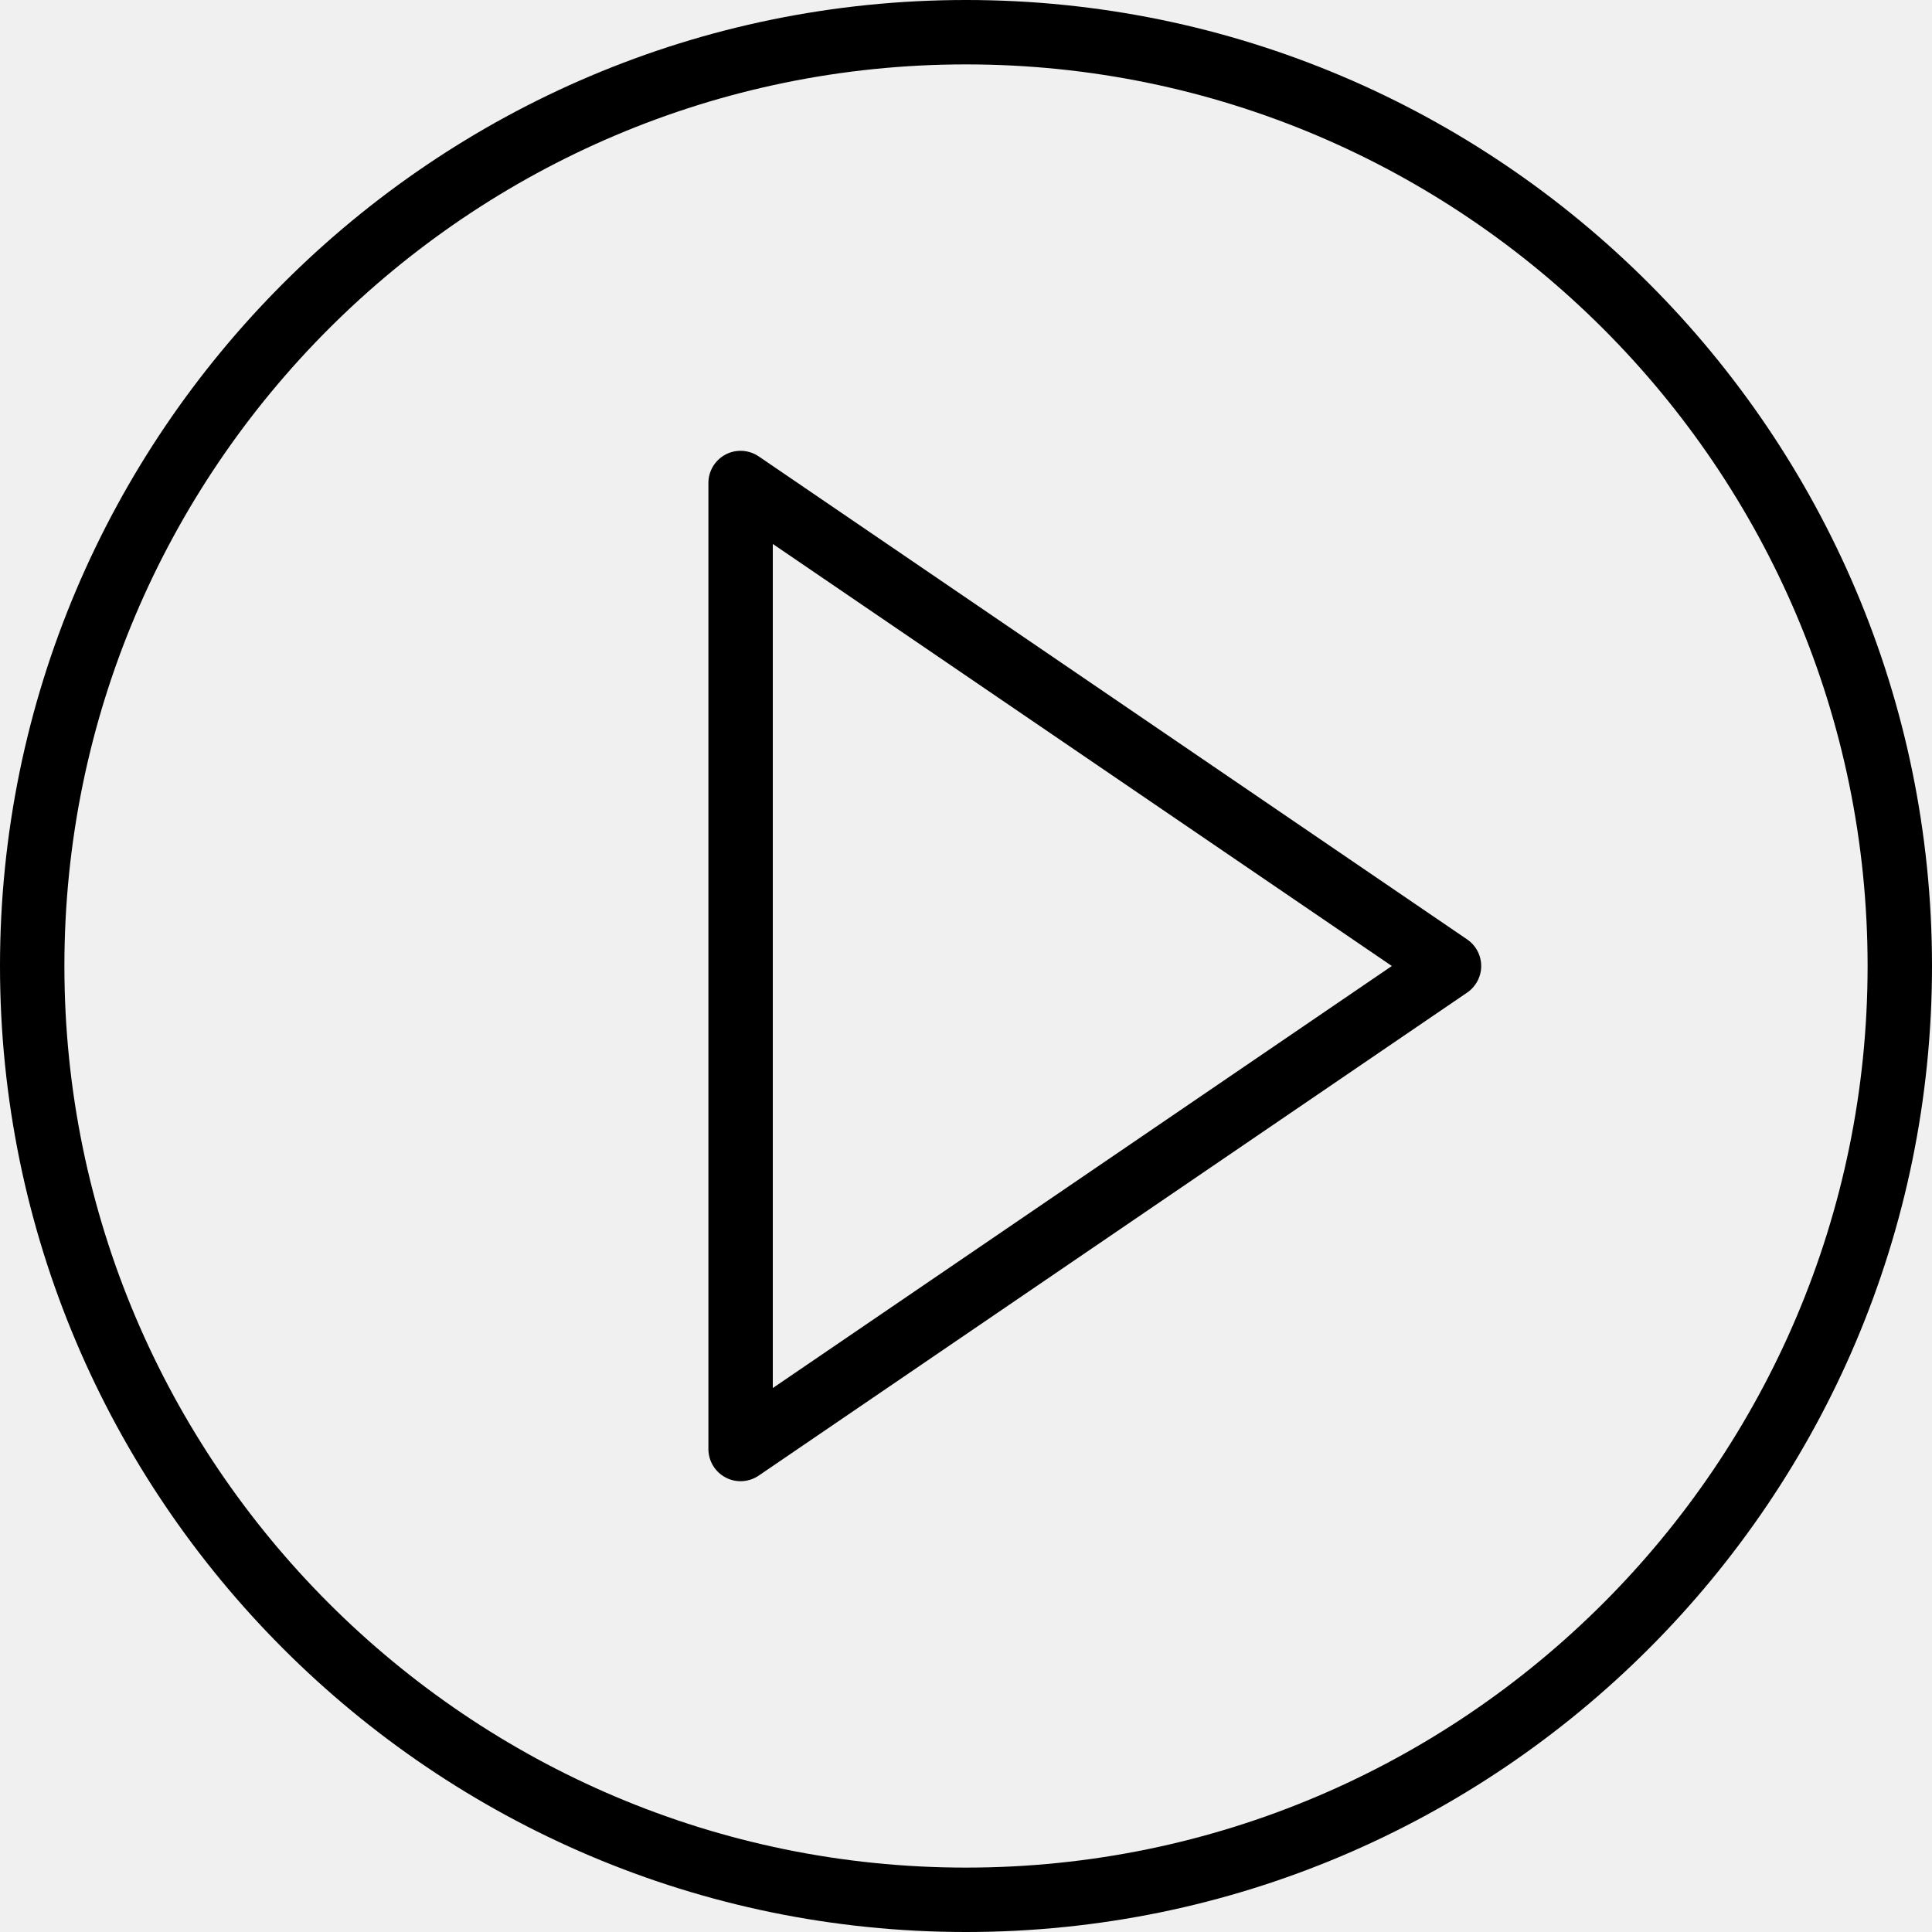
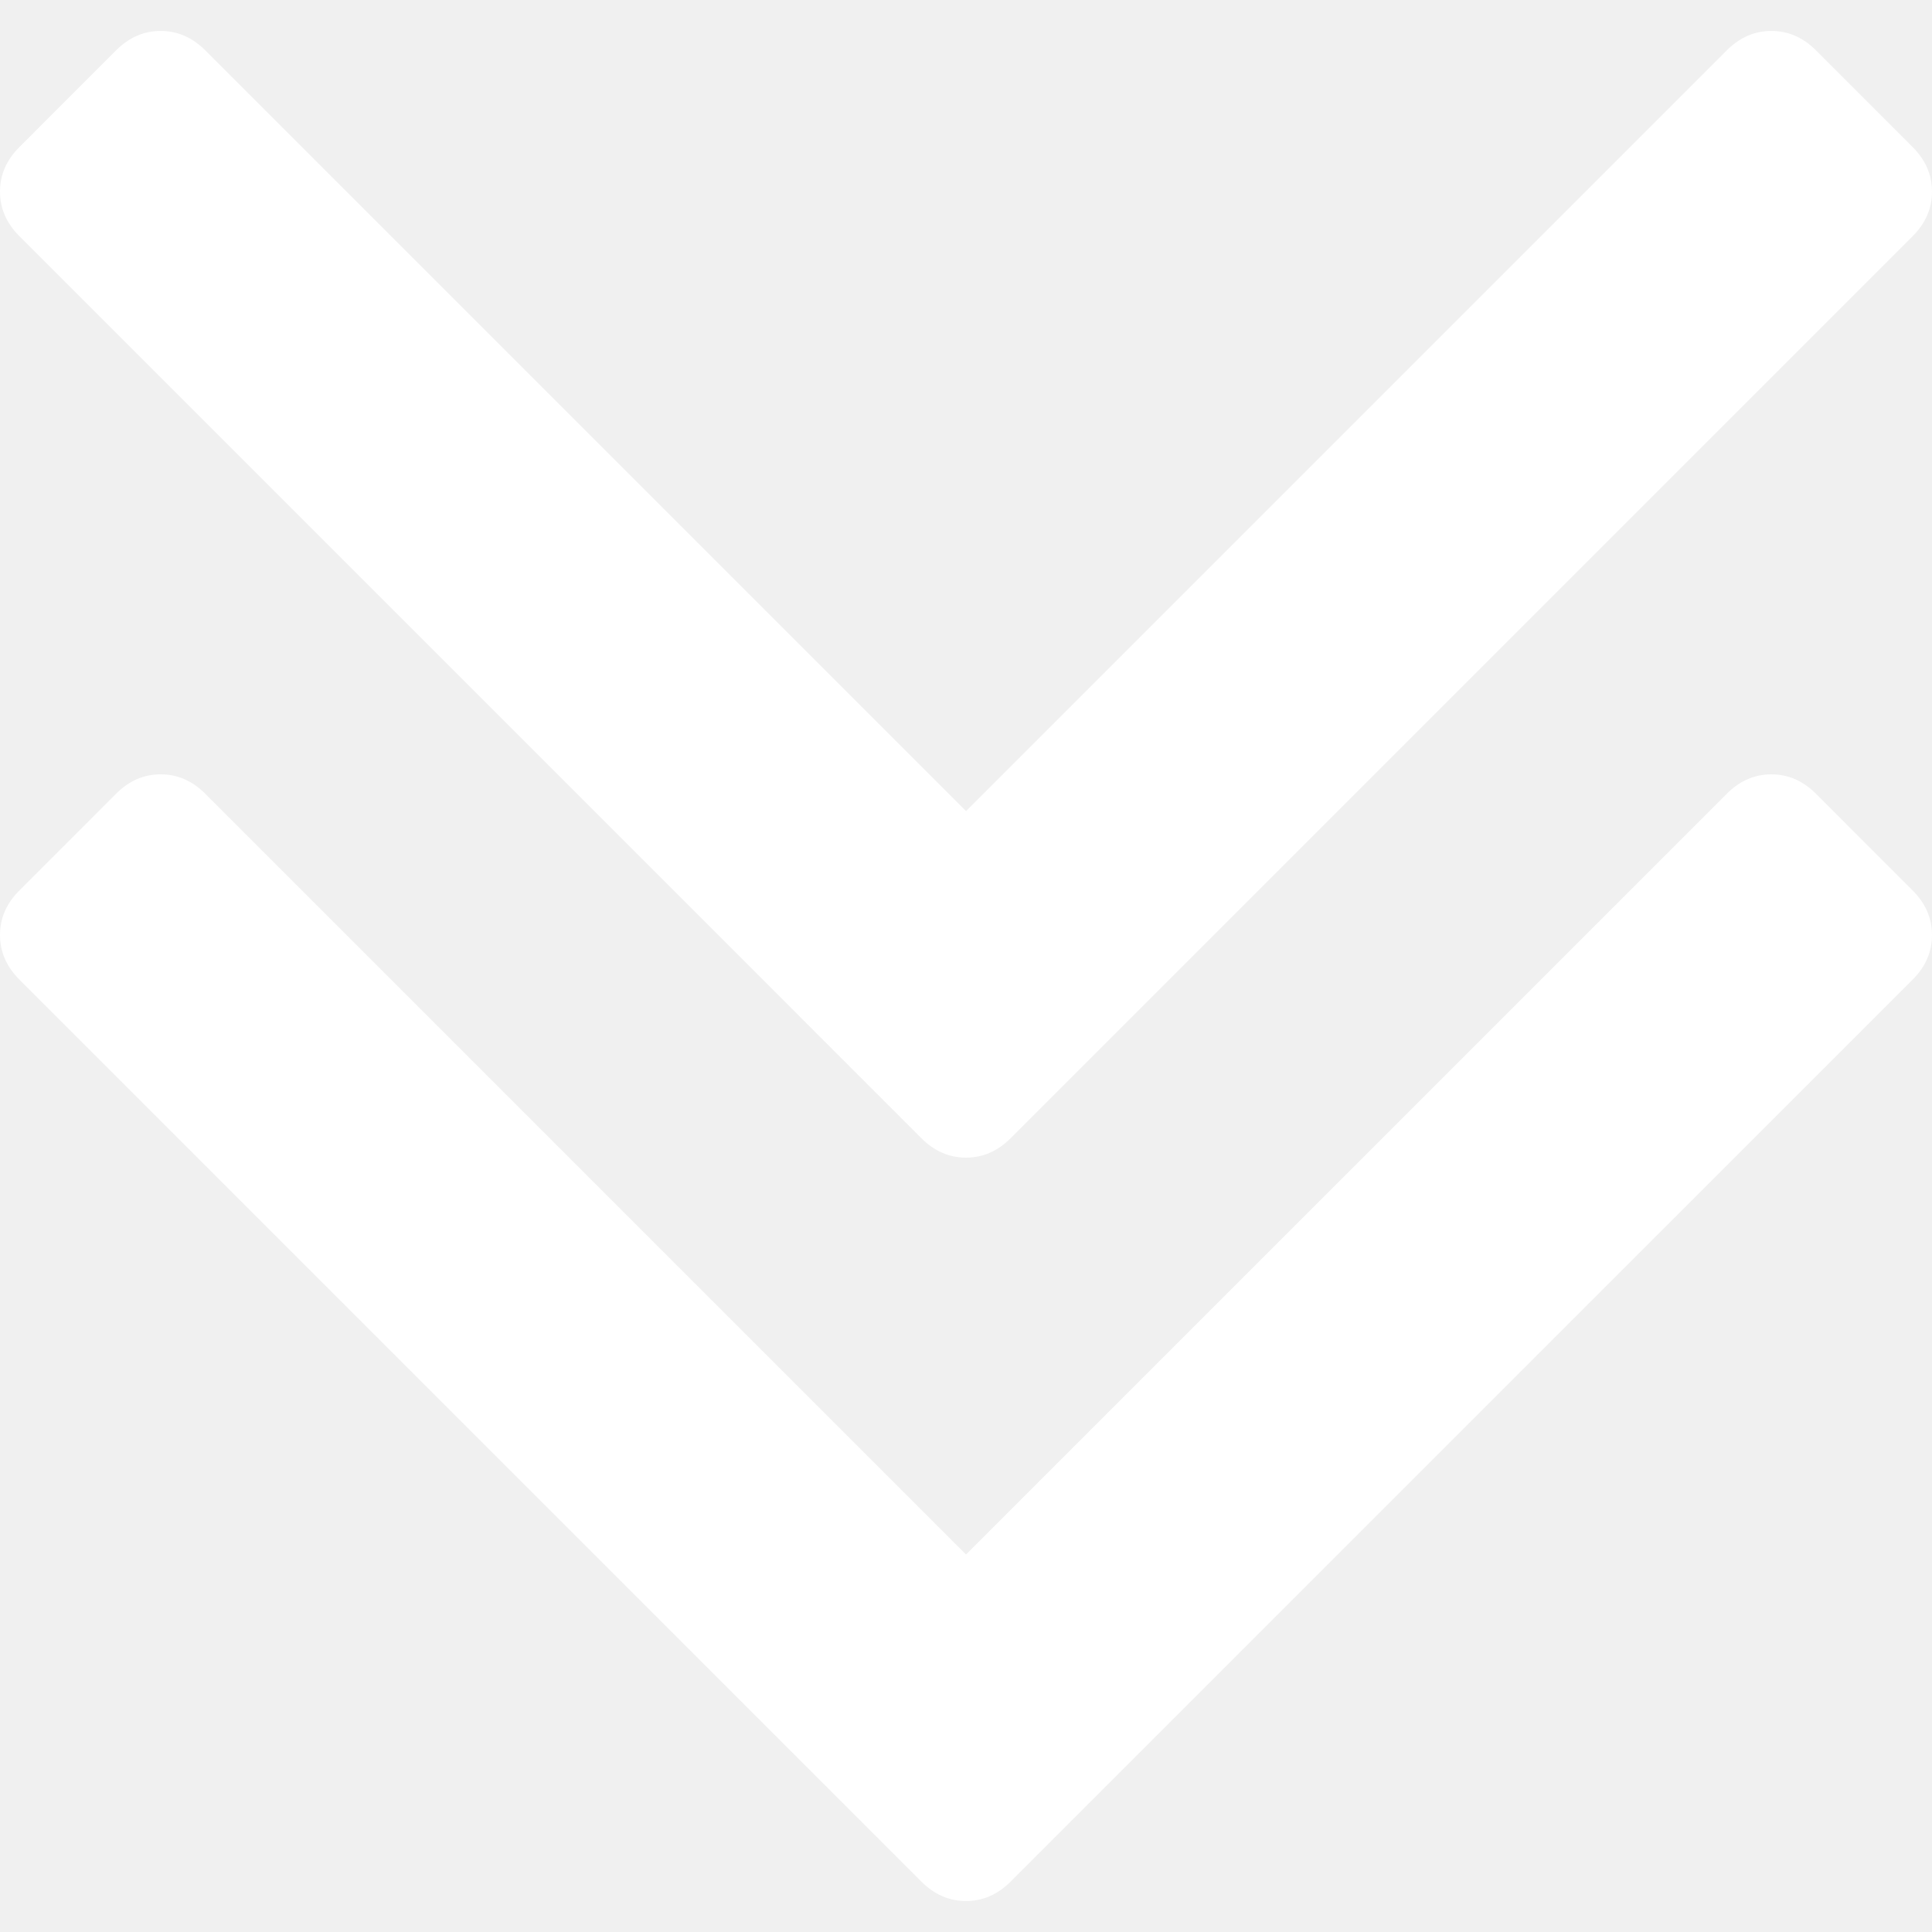
- <svg xmlns="http://www.w3.org/2000/svg" version="1.1" id="Capa_1" x="0px" y="0px" viewBox="0 0 60 60" style="enable-background:new 0 0 60 60;" xml:space="preserve" width="512px" height="512px">
+ <svg xmlns="http://www.w3.org/2000/svg" version="1.1" id="Capa_1" x="0px" y="0px" width="512px" height="512px" viewBox="0 0 284.929 284.929" style="enable-background:new 0 0 284.929 284.929;" xml:space="preserve">
  <g>
-     <path d="M45.563,29.174l-22-15c-0.307-0.208-0.703-0.231-1.031-0.058C22.205,14.289,22,14.629,22,15v30   c0,0.371,0.205,0.711,0.533,0.884C22.679,45.962,22.84,46,23,46c0.197,0,0.394-0.059,0.563-0.174l22-15   C45.836,30.64,46,30.331,46,30S45.836,29.36,45.563,29.174z M24,43.107V16.893L43.225,30L24,43.107z" fill="#00000" />
-     <path d="M30,0C13.458,0,0,13.458,0,30s13.458,30,30,30s30-13.458,30-30S46.542,0,30,0z M30,58C14.561,58,2,45.439,2,30   S14.561,2,30,2s28,12.561,28,28S45.439,58,30,58z" fill="#000000" />
+     <g>
+       <path d="M135.899,167.877c1.902,1.902,4.093,2.851,6.567,2.851s4.661-0.948,6.562-2.851L282.082,34.829    c1.902-1.903,2.847-4.093,2.847-6.567s-0.951-4.665-2.847-6.567L267.808,7.417c-1.902-1.903-4.093-2.853-6.57-2.853    c-2.471,0-4.661,0.95-6.563,2.853L142.466,119.622L30.262,7.417c-1.903-1.903-4.093-2.853-6.567-2.853    c-2.475,0-4.665,0.95-6.567,2.853L2.856,21.695C0.95,23.597,0,25.784,0,28.262c0,2.478,0.953,4.665,2.856,6.567L135.899,167.877z" fill="#FFFFFF" />
+       <path d="M267.808,117.053c-1.902-1.903-4.093-2.853-6.57-2.853c-2.471,0-4.661,0.95-6.563,2.853L142.466,229.257L30.262,117.05    c-1.903-1.903-4.093-2.853-6.567-2.853c-2.475,0-4.665,0.95-6.567,2.853L2.856,131.327C0.95,133.23,0,135.42,0,137.893    c0,2.474,0.953,4.665,2.856,6.57l133.043,133.046c1.902,1.903,4.093,2.854,6.567,2.854s4.661-0.951,6.562-2.854l133.054-133.046    c1.902-1.903,2.847-4.093,2.847-6.565c0-2.474-0.951-4.661-2.847-6.567L267.808,117.053z" fill="#FFFFFF" />
+     </g>
  </g>
  <g>
</g>
  <g>
</g>
  <g>
</g>
  <g>
</g>
  <g>
</g>
  <g>
</g>
  <g>
</g>
  <g>
</g>
  <g>
</g>
  <g>
</g>
  <g>
</g>
  <g>
</g>
  <g>
</g>
  <g>
</g>
  <g>
</g>
</svg>
